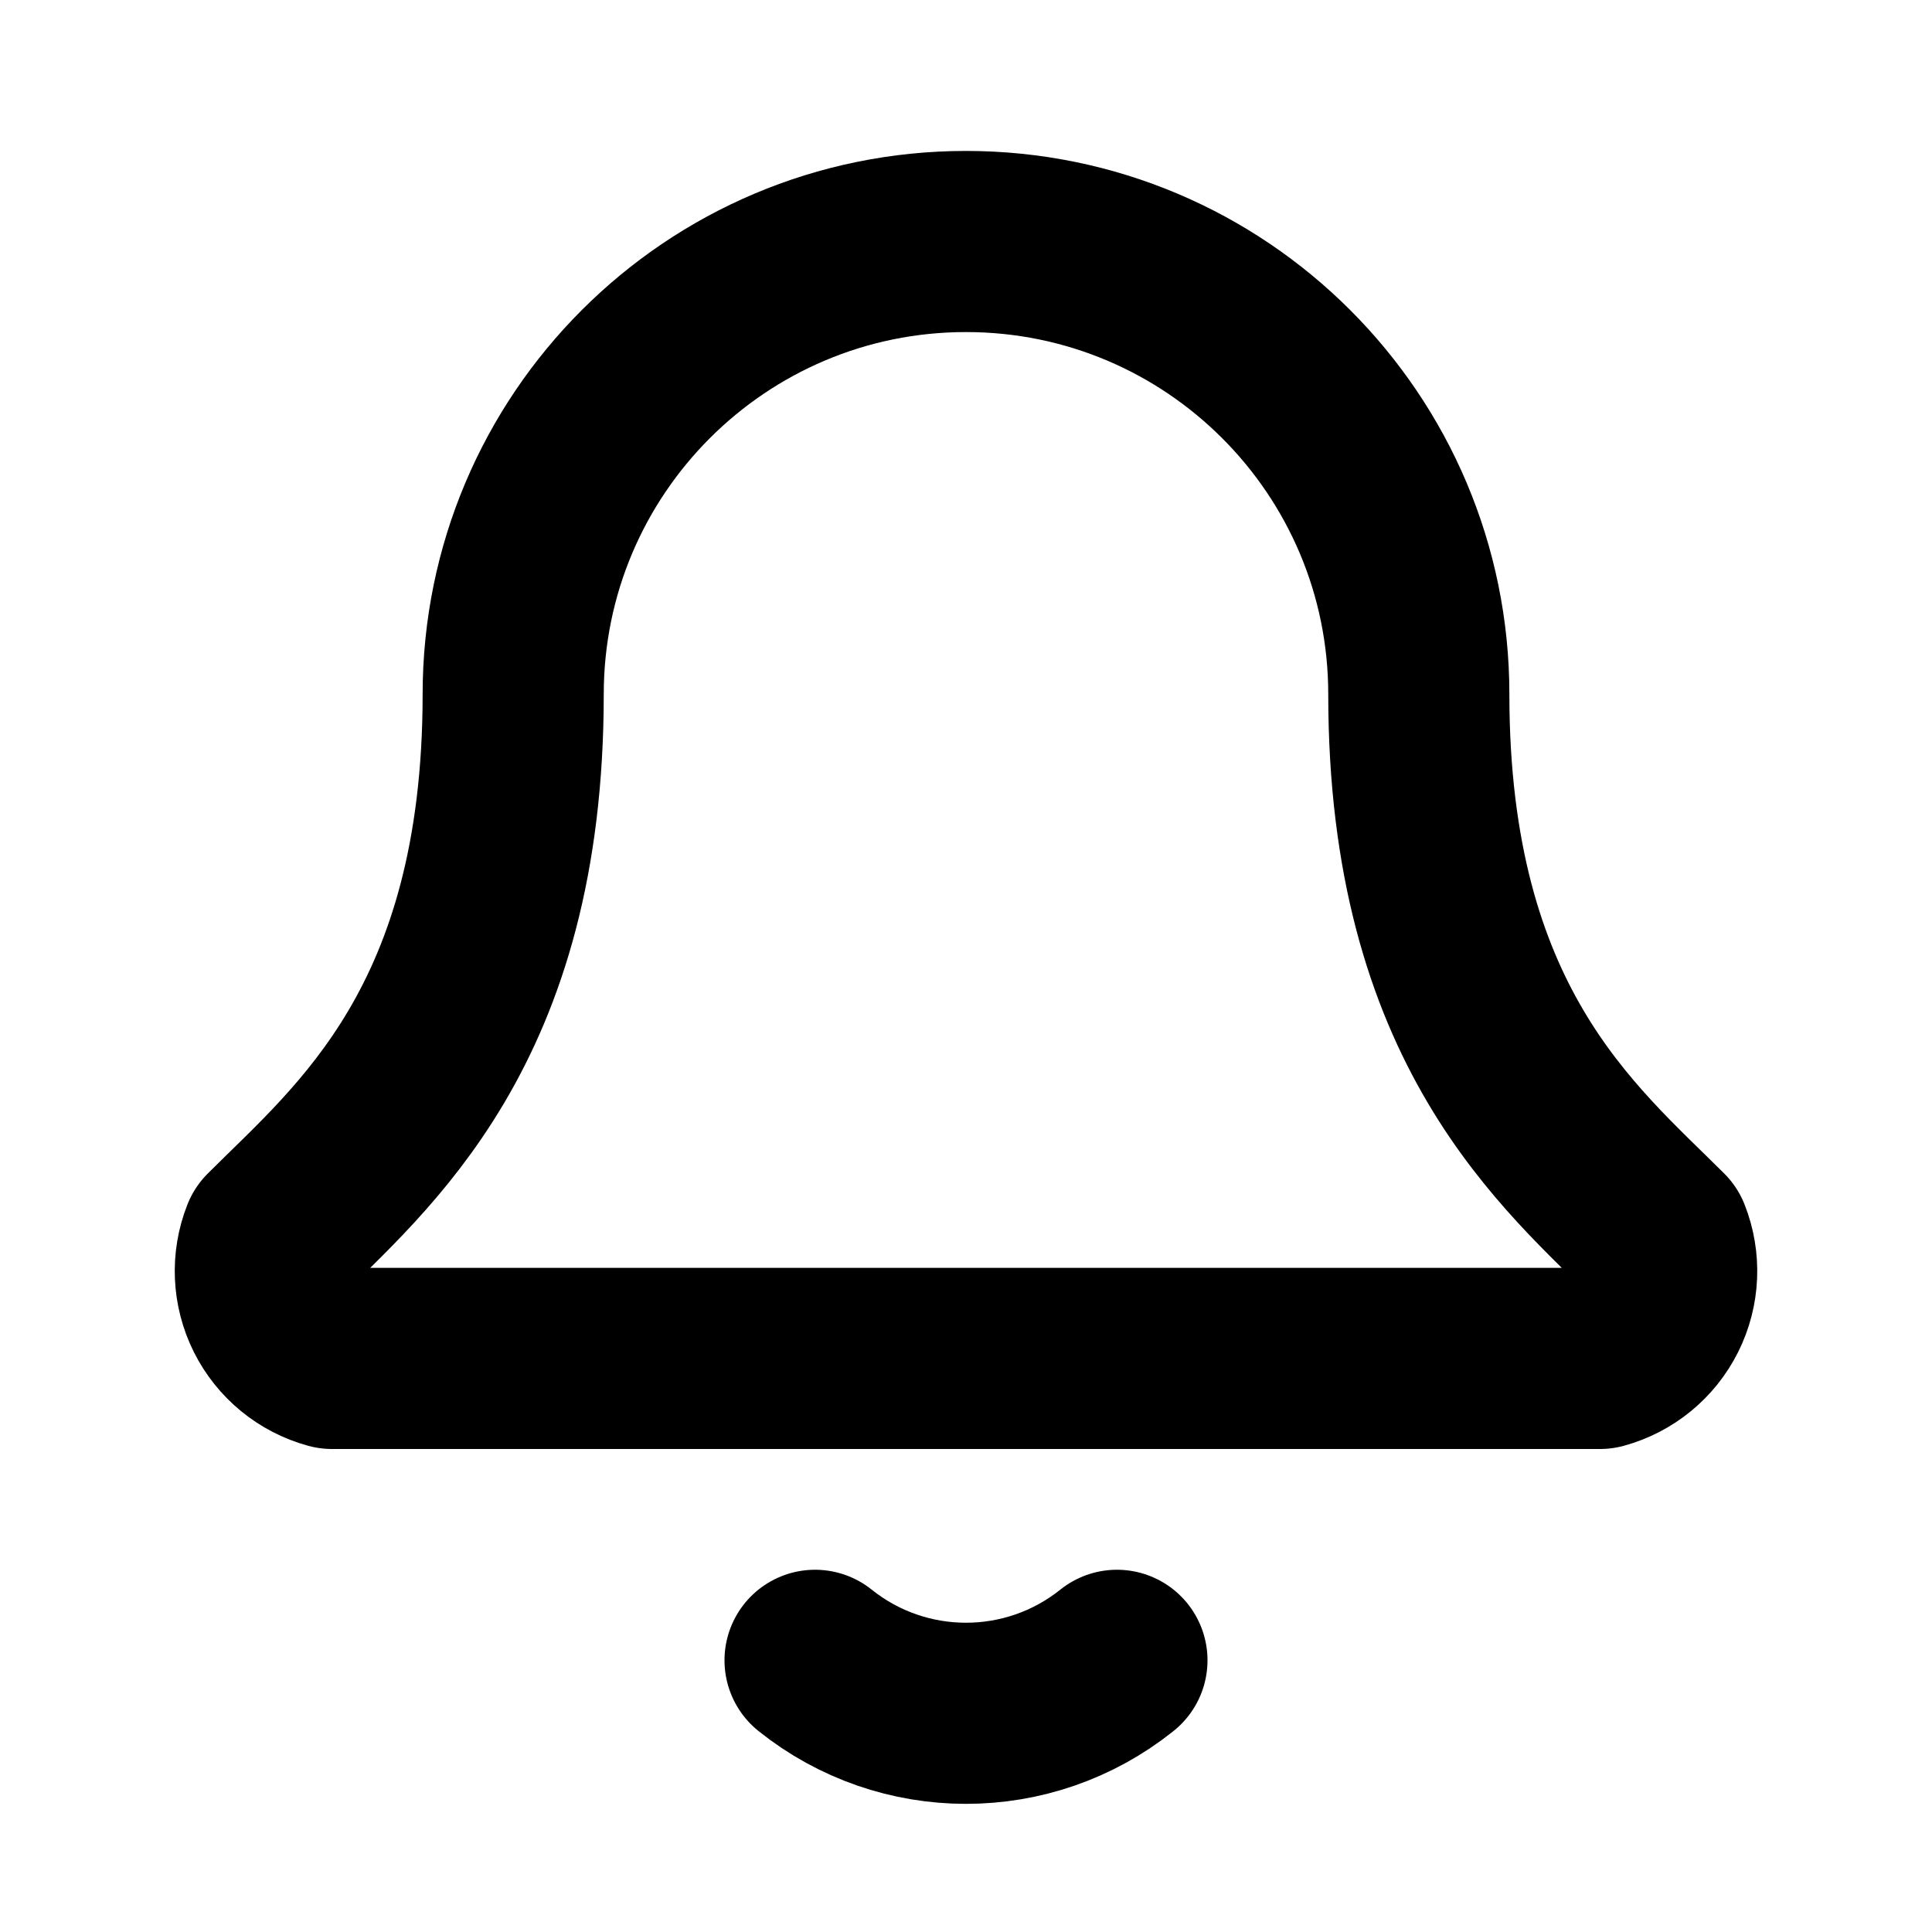
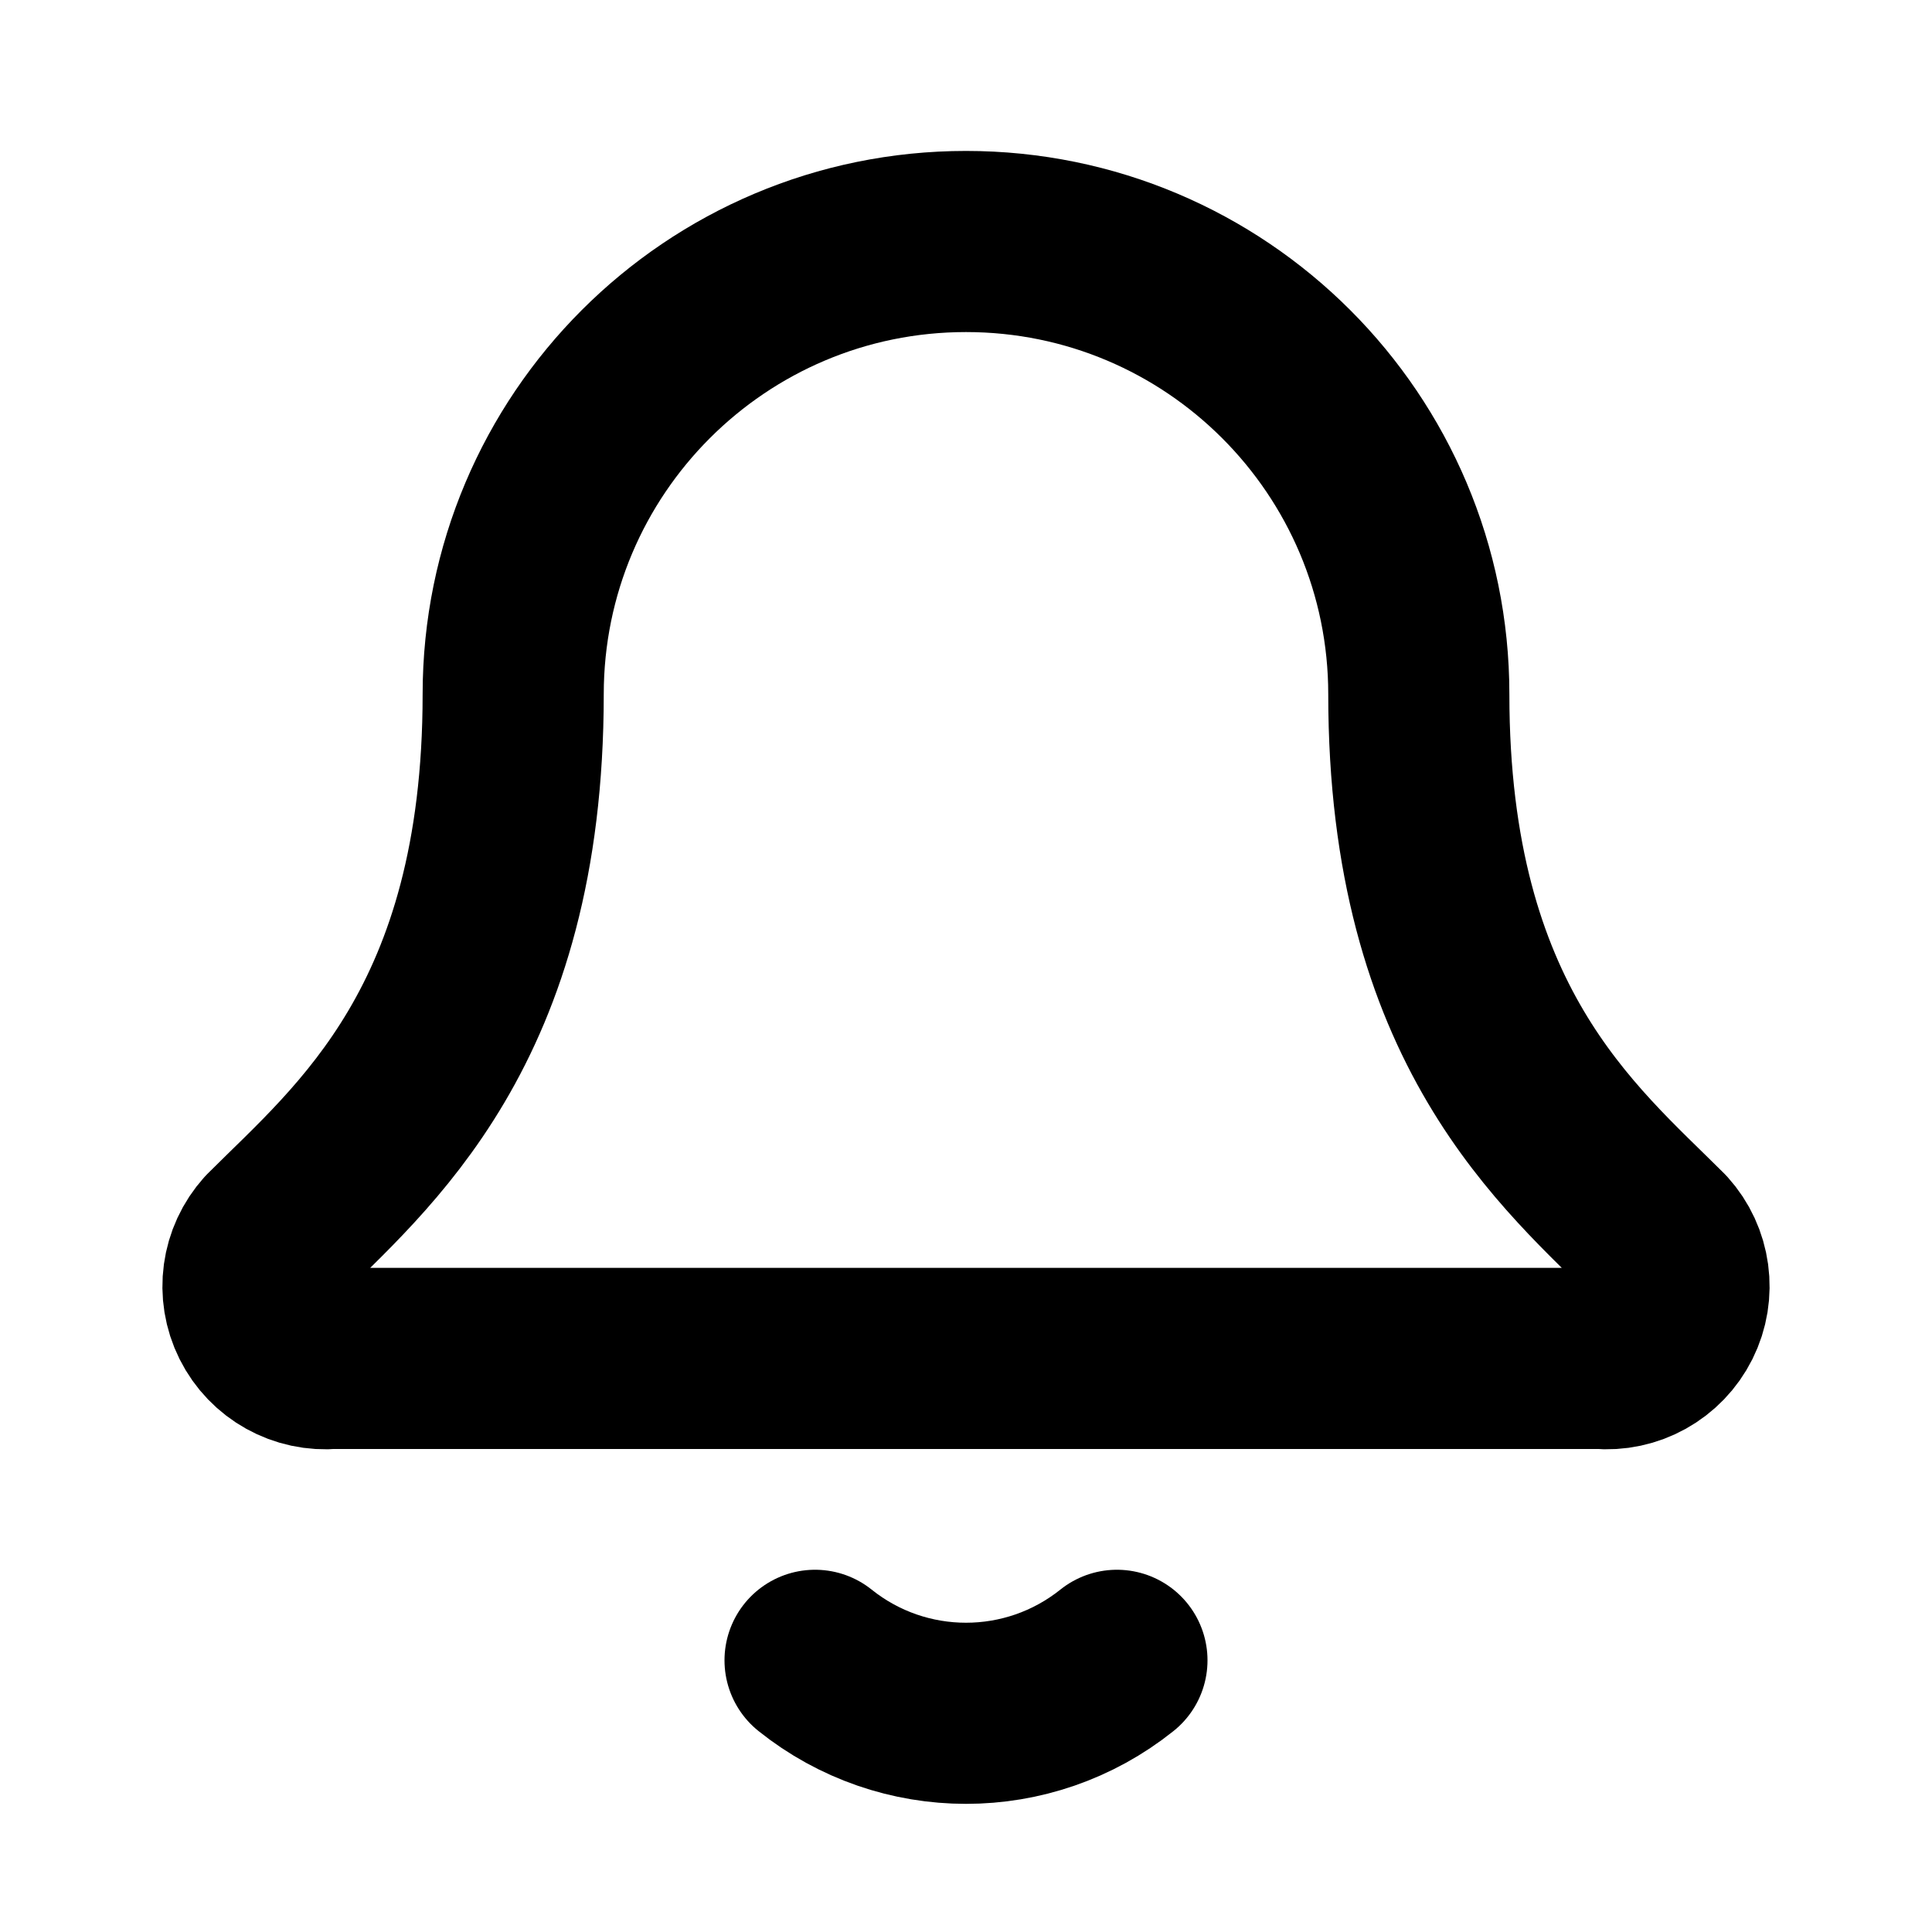
<svg xmlns="http://www.w3.org/2000/svg" width="16" height="16" viewBox="0 0 16 16" fill="none" stroke="currentColor" stroke-width="1.5" stroke-linecap="round" stroke-linejoin="round">
  <path d="M6.75 13.75A2 2 0 0 0 9.25 13.75" />
-   <path d="M2.25 10.25A.75.75 0 0 0 2.75 11.25L13.25 11.25A.75.75 0 0 0 13.75 10.25C13 9.5 11.75 8.5 11.75 5.75A3.75 3.75 0 0 0 4.25 5.75C4.25 8.5 3 9.5 2.25 10.25" />
+   <path d="M2.25 10.25A.6.6 0 0 0 2.75 11.25L13.25 11.25A.6.6 0 0 0 13.75 10.25C13 9.5 11.75 8.5 11.75 5.75A3.75 3.75 0 0 0 4.25 5.75C4.25 8.5 3 9.5 2.25 10.25" />
</svg>
